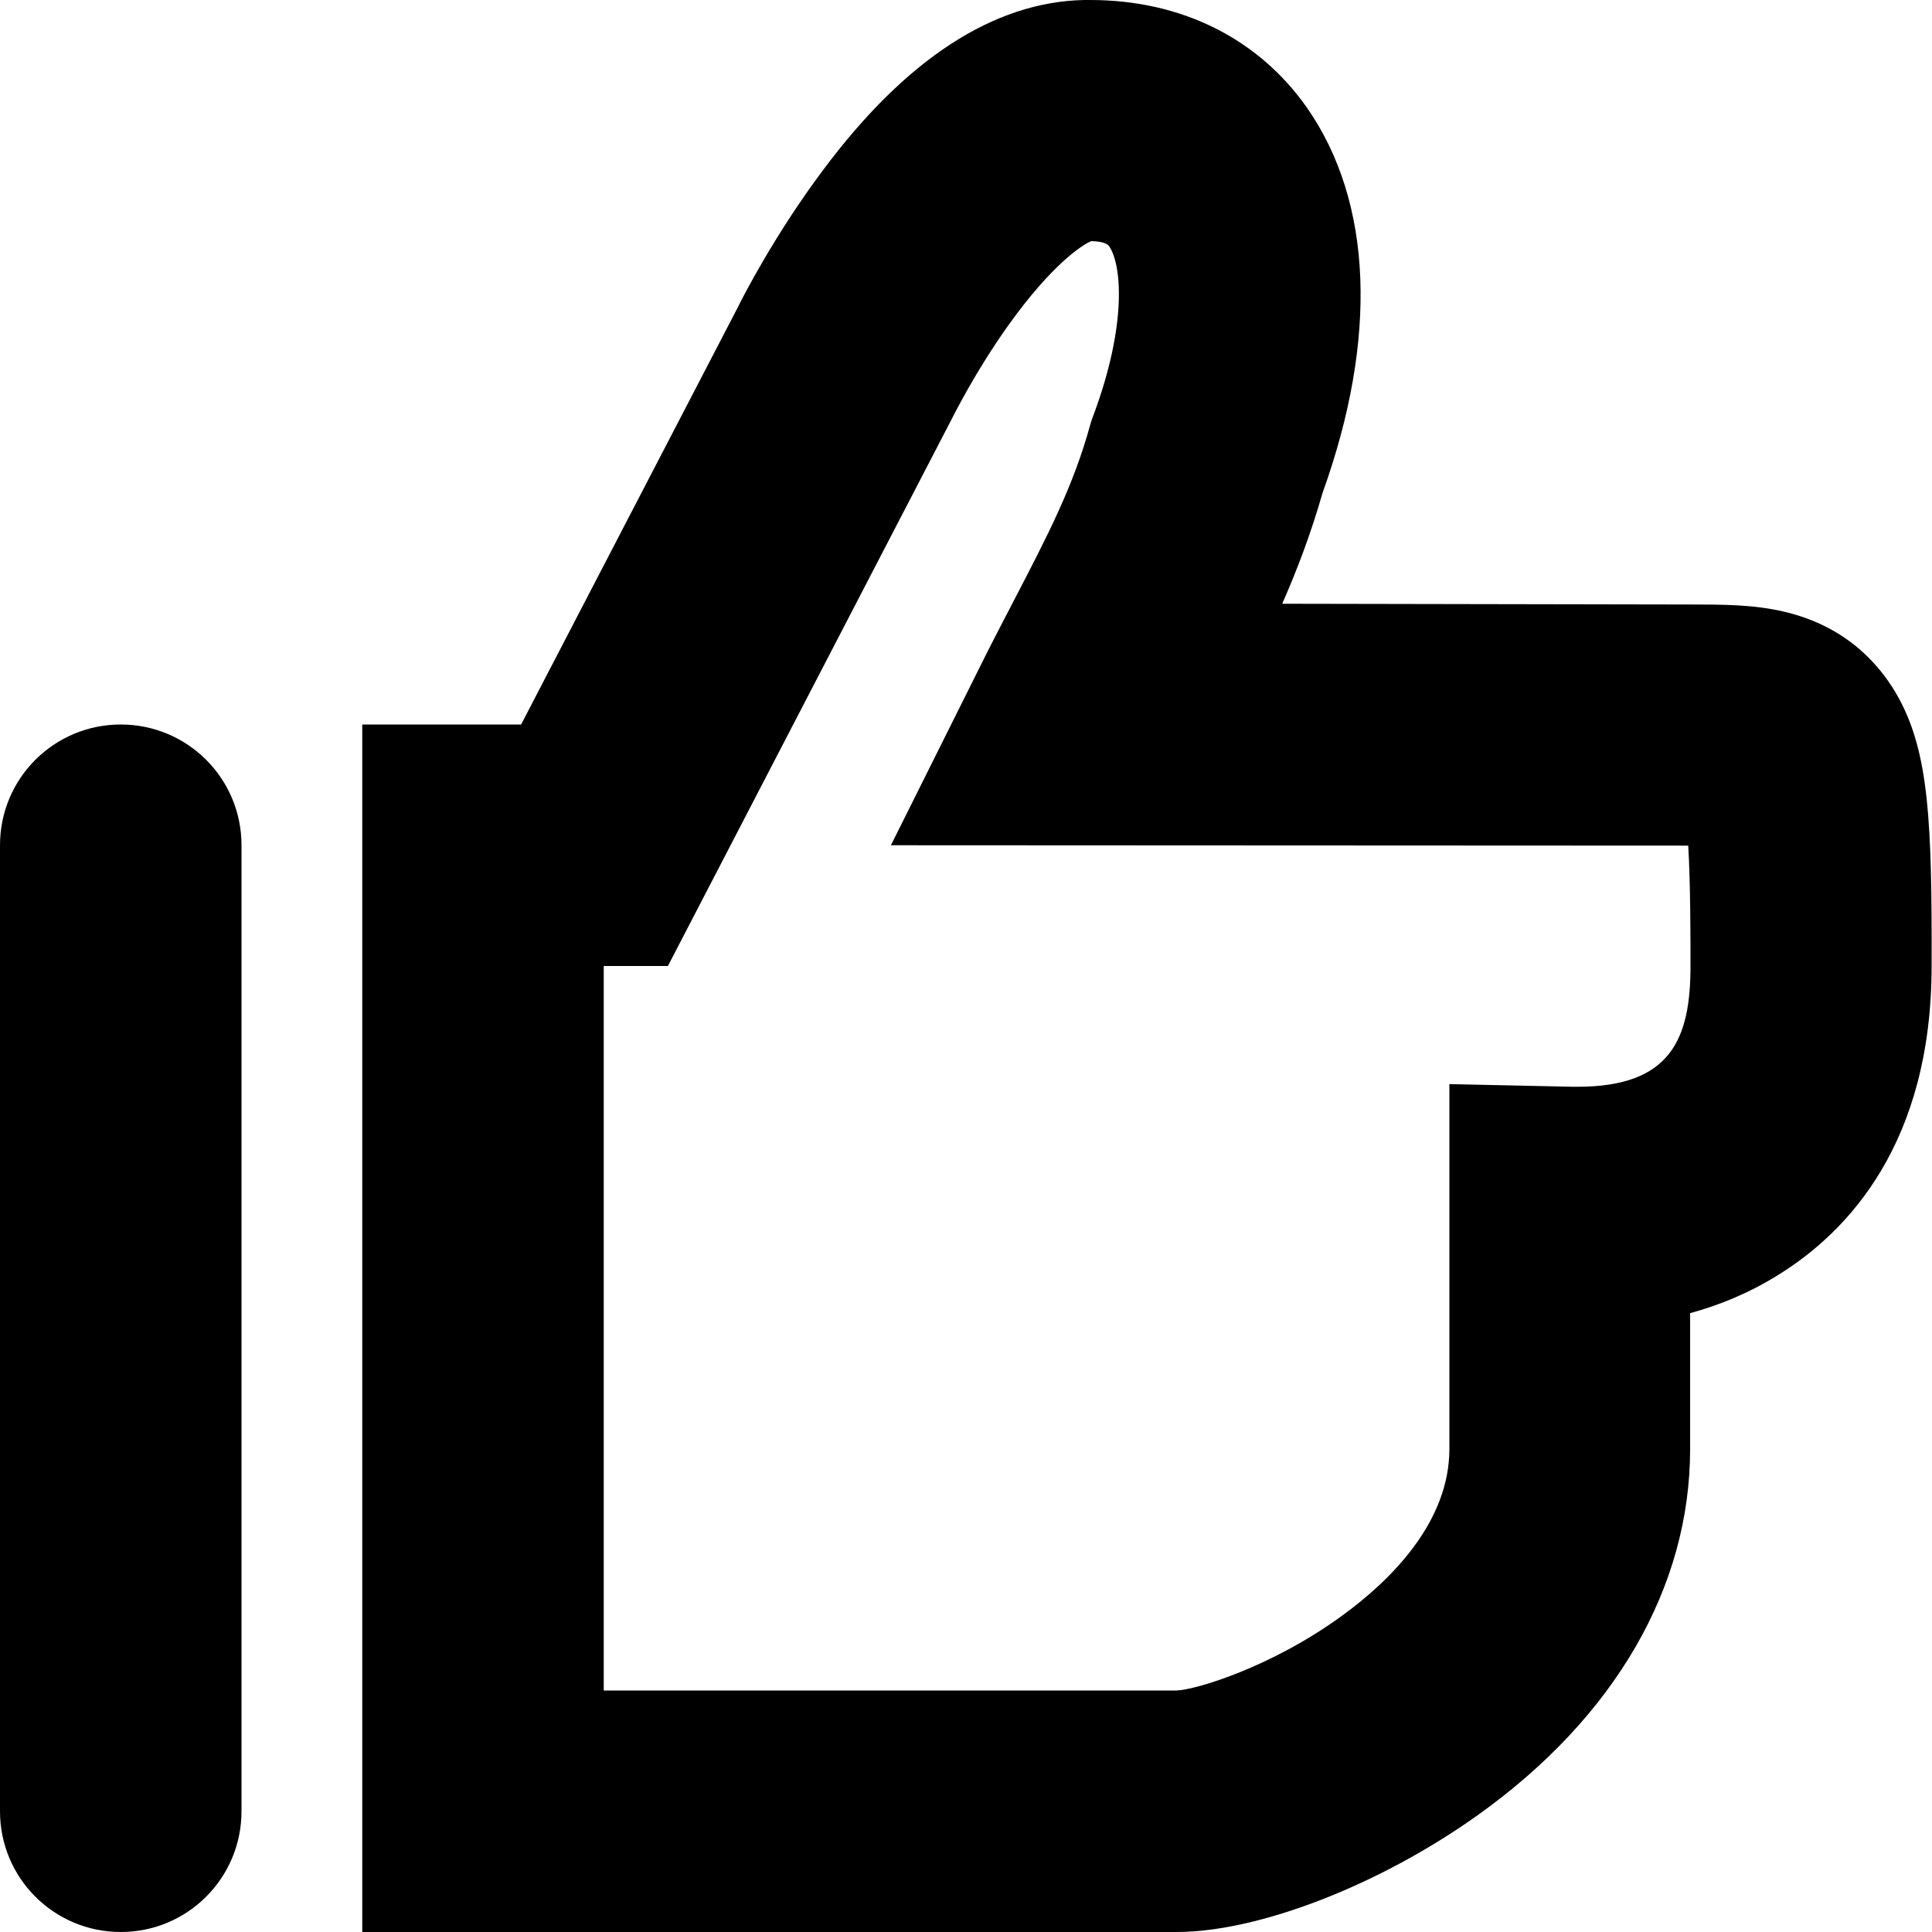
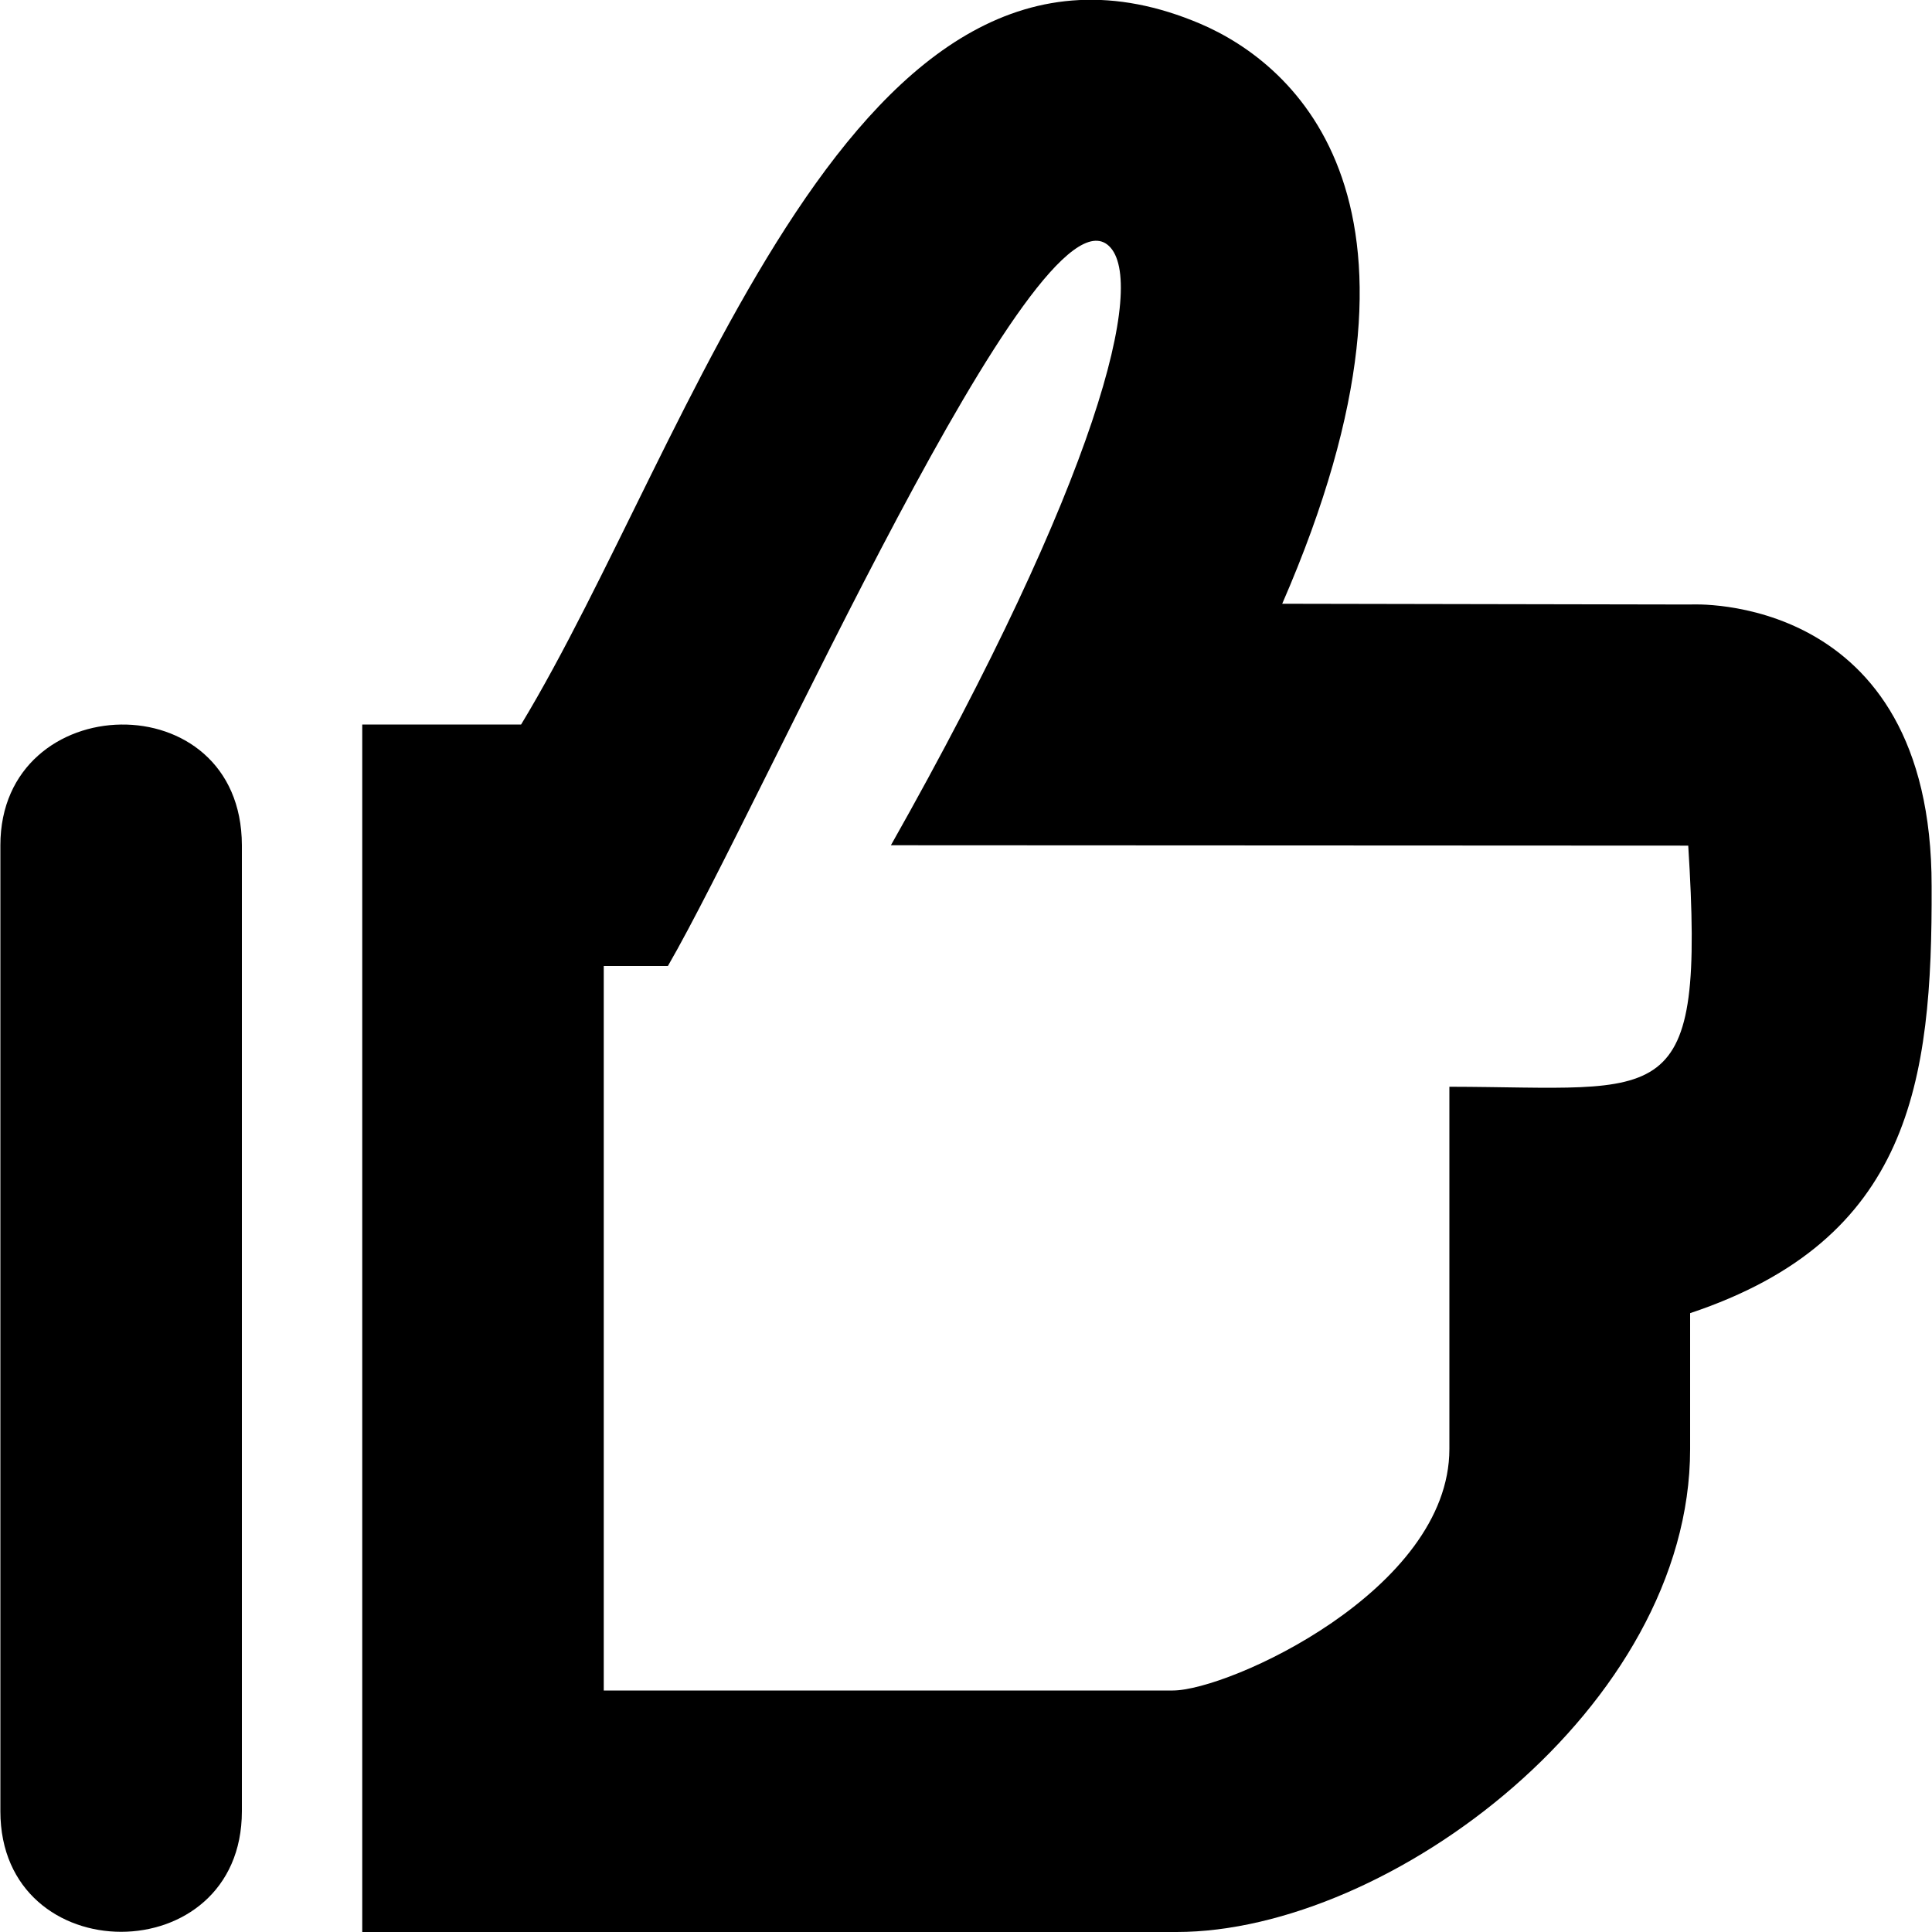
<svg xmlns="http://www.w3.org/2000/svg" viewBox="0 0 512 512">
-   <path class="lexicon-icon-body thumbs-up-thumb-bg" fill="none" d="M503.3,185.2c-4.5-8.3-13.4-19.1-30.5-23.1c-8.1-1.9-16.2-1.9-24.8-1.9L339.8,160c4-9.1,7.6-18.6,10.7-29.4c14.7-40.9,13.3-77-4.1-102C333.5,10.2,313.1,0,288.9,0c-0.5,0-0.9,0-1.4,0l-0.2,0c-24,0.5-47.3,15.7-69.2,45.1c-12.6,16.8-21.2,33.5-22.6,36.4L138.1,192H96v320l215.8,0c21.8,0,54-12.5,80-31.1c36.2-25.9,56.1-60.3,56.1-96.9v-36c7.7-2.1,15.6-5.3,23.3-10.1c18.6-11.5,40.7-35,40.7-82C512,218,511.2,199.9,503.3,185.2z" />
-   <path class="lexicon-icon-outline thumbs-up-thumb-border" d="M503.3,185.2c-4.5-8.3-13.4-19.1-30.5-23.1c-8.1-1.9-16.2-1.9-24.8-1.9L339.8,160c4-9.1,7.6-18.6,10.7-29.4c14.7-40.9,13.3-77-4.1-102C333.5,10.2,313.1,0,288.9,0c-0.5,0-0.9,0-1.4,0l-0.2,0c-24,0.5-47.3,15.7-69.2,45.1c-12.6,16.8-21.2,33.5-22.6,36.4L138.1,192H96v320l215.8,0c21.8,0,54-12.5,80-31.1c36.2-25.9,56.1-60.3,56.1-96.9v-36c7.7-2.1,15.6-5.3,23.3-10.1c18.6-11.5,40.7-35,40.7-82C512,218,511.2,199.9,503.3,185.2z M418.1,288c-0.6,0-1,0-1.4,0l-32.6-0.7V384c0,19.4-15.5,34.8-28.6,44.3c-18.6,13.5-38.5,19.5-43.7,19.7H160V256h17l75.4-145.3l0.3-0.6c0.1-0.1,5.8-11.7,14.6-24c11.3-15.8,19.4-21.2,21.9-22.2c3.8,0.1,4.4,1,4.7,1.3c3.3,4.7,4.9,20.4-4,44.5l-0.5,1.3l-0.4,1.3c-4.5,16.5-11.3,29.5-20.6,47.4c-2.9,5.6-5.9,11.3-9.1,17.8L236.1,224l211.3,0.1c0.6,10.1,0.6,24.4,0.6,31.9C448,275.2,442.9,288,418.1,288z" />
-   <path class="lexicon-icon-outline thumbs-up-cuff" d="M32,192c-17.7,0-32,14.3-32,32v256c0,17.7,14.3,32,32,32s32-14.3,32-32V224C64,206.3,49.7,192,32,192z" />
+   <path class="lexicon-icon-outline thumbs-up-thumb-border" d="M511.9,234.9c0.1-78.4-63.9-74.7-63.9-74.7L339.8,160c46.4-106.6,3.1-143.1-21.7-153.7c-91.5-38.9-134.4,110.3-180,185.7H96v320h215.8c56.4,0,136.1-59.7,136.1-128v-36C506.3,328.5,512.1,286.9,511.9,234.9z M384.1,288v96c0,37.4-58.5,64-73.3,64H160V256h17c25.5-44.1,97.7-209,116.9-190.8c10.1,9.6-2.9,61.6-57.8,158.8l211.3,0.1C451.9,295.6,441.5,288.1,384.1,288z" />
+   <path class="lexicon-icon-outline thumbs-up-cuff" d="M0.1,224v256c0,42.6,64,42.6,64,0V224C64,180.5,0.1,182.2,0.1,224z" />
</svg>
